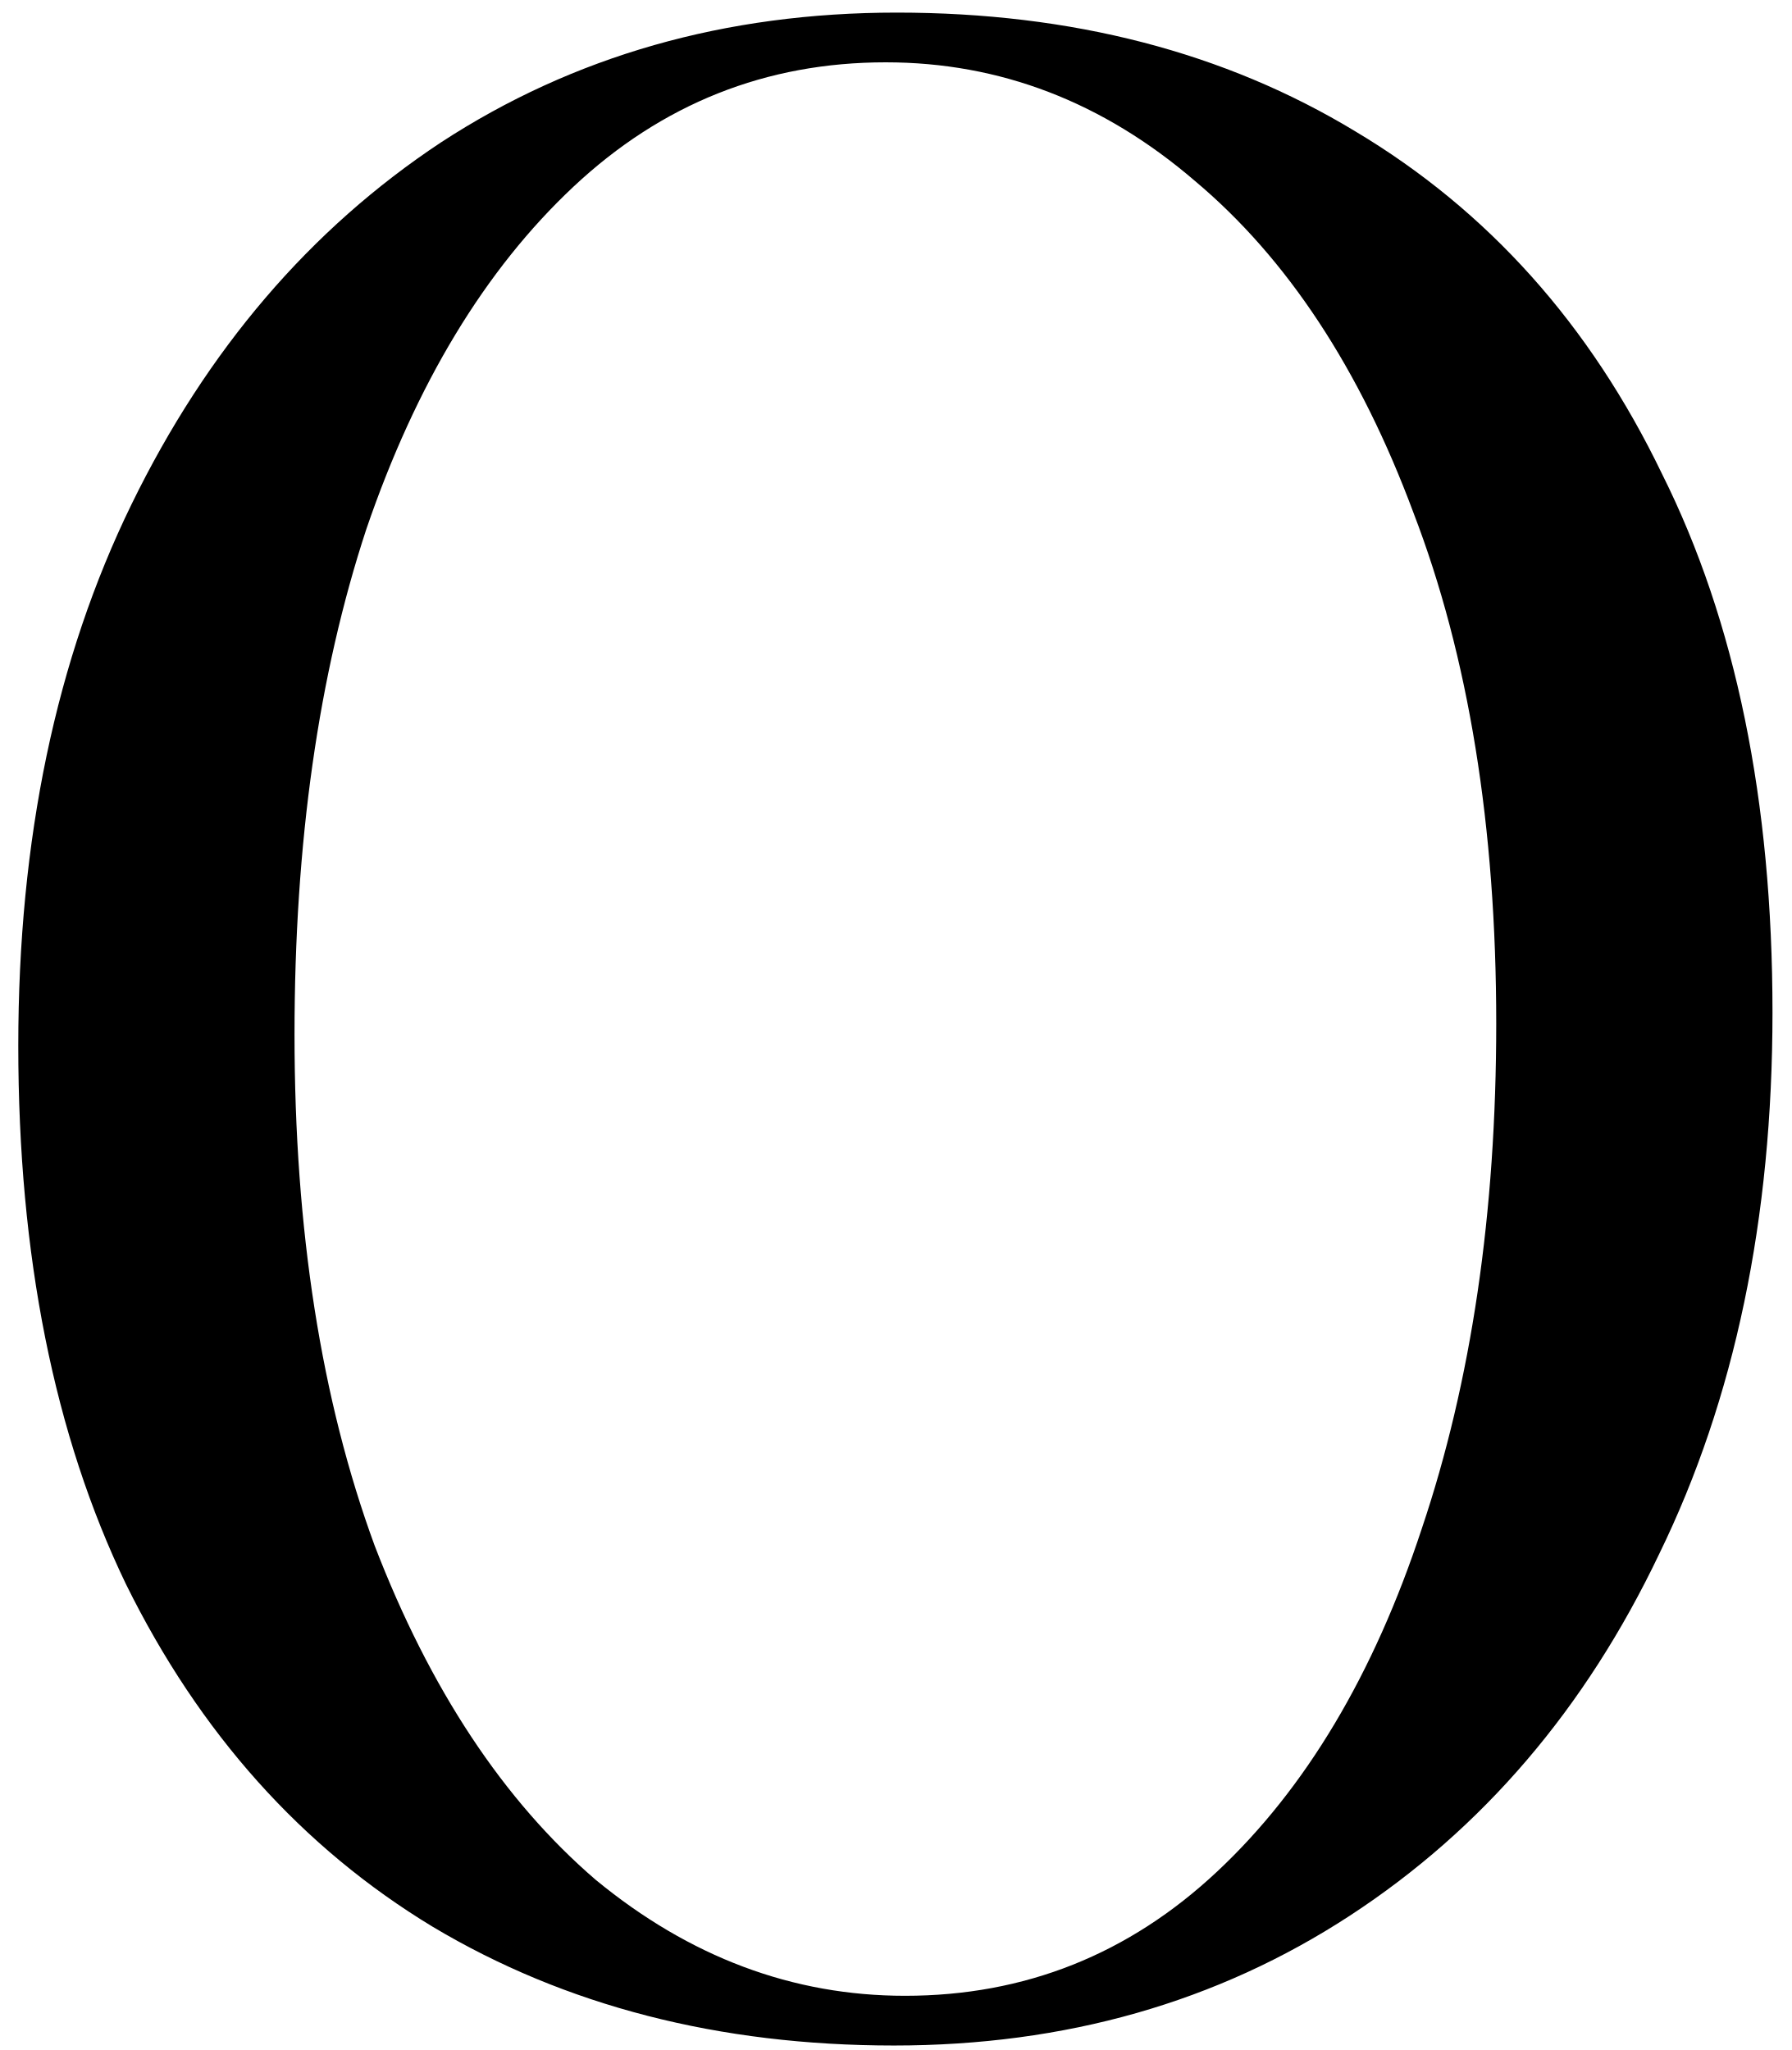
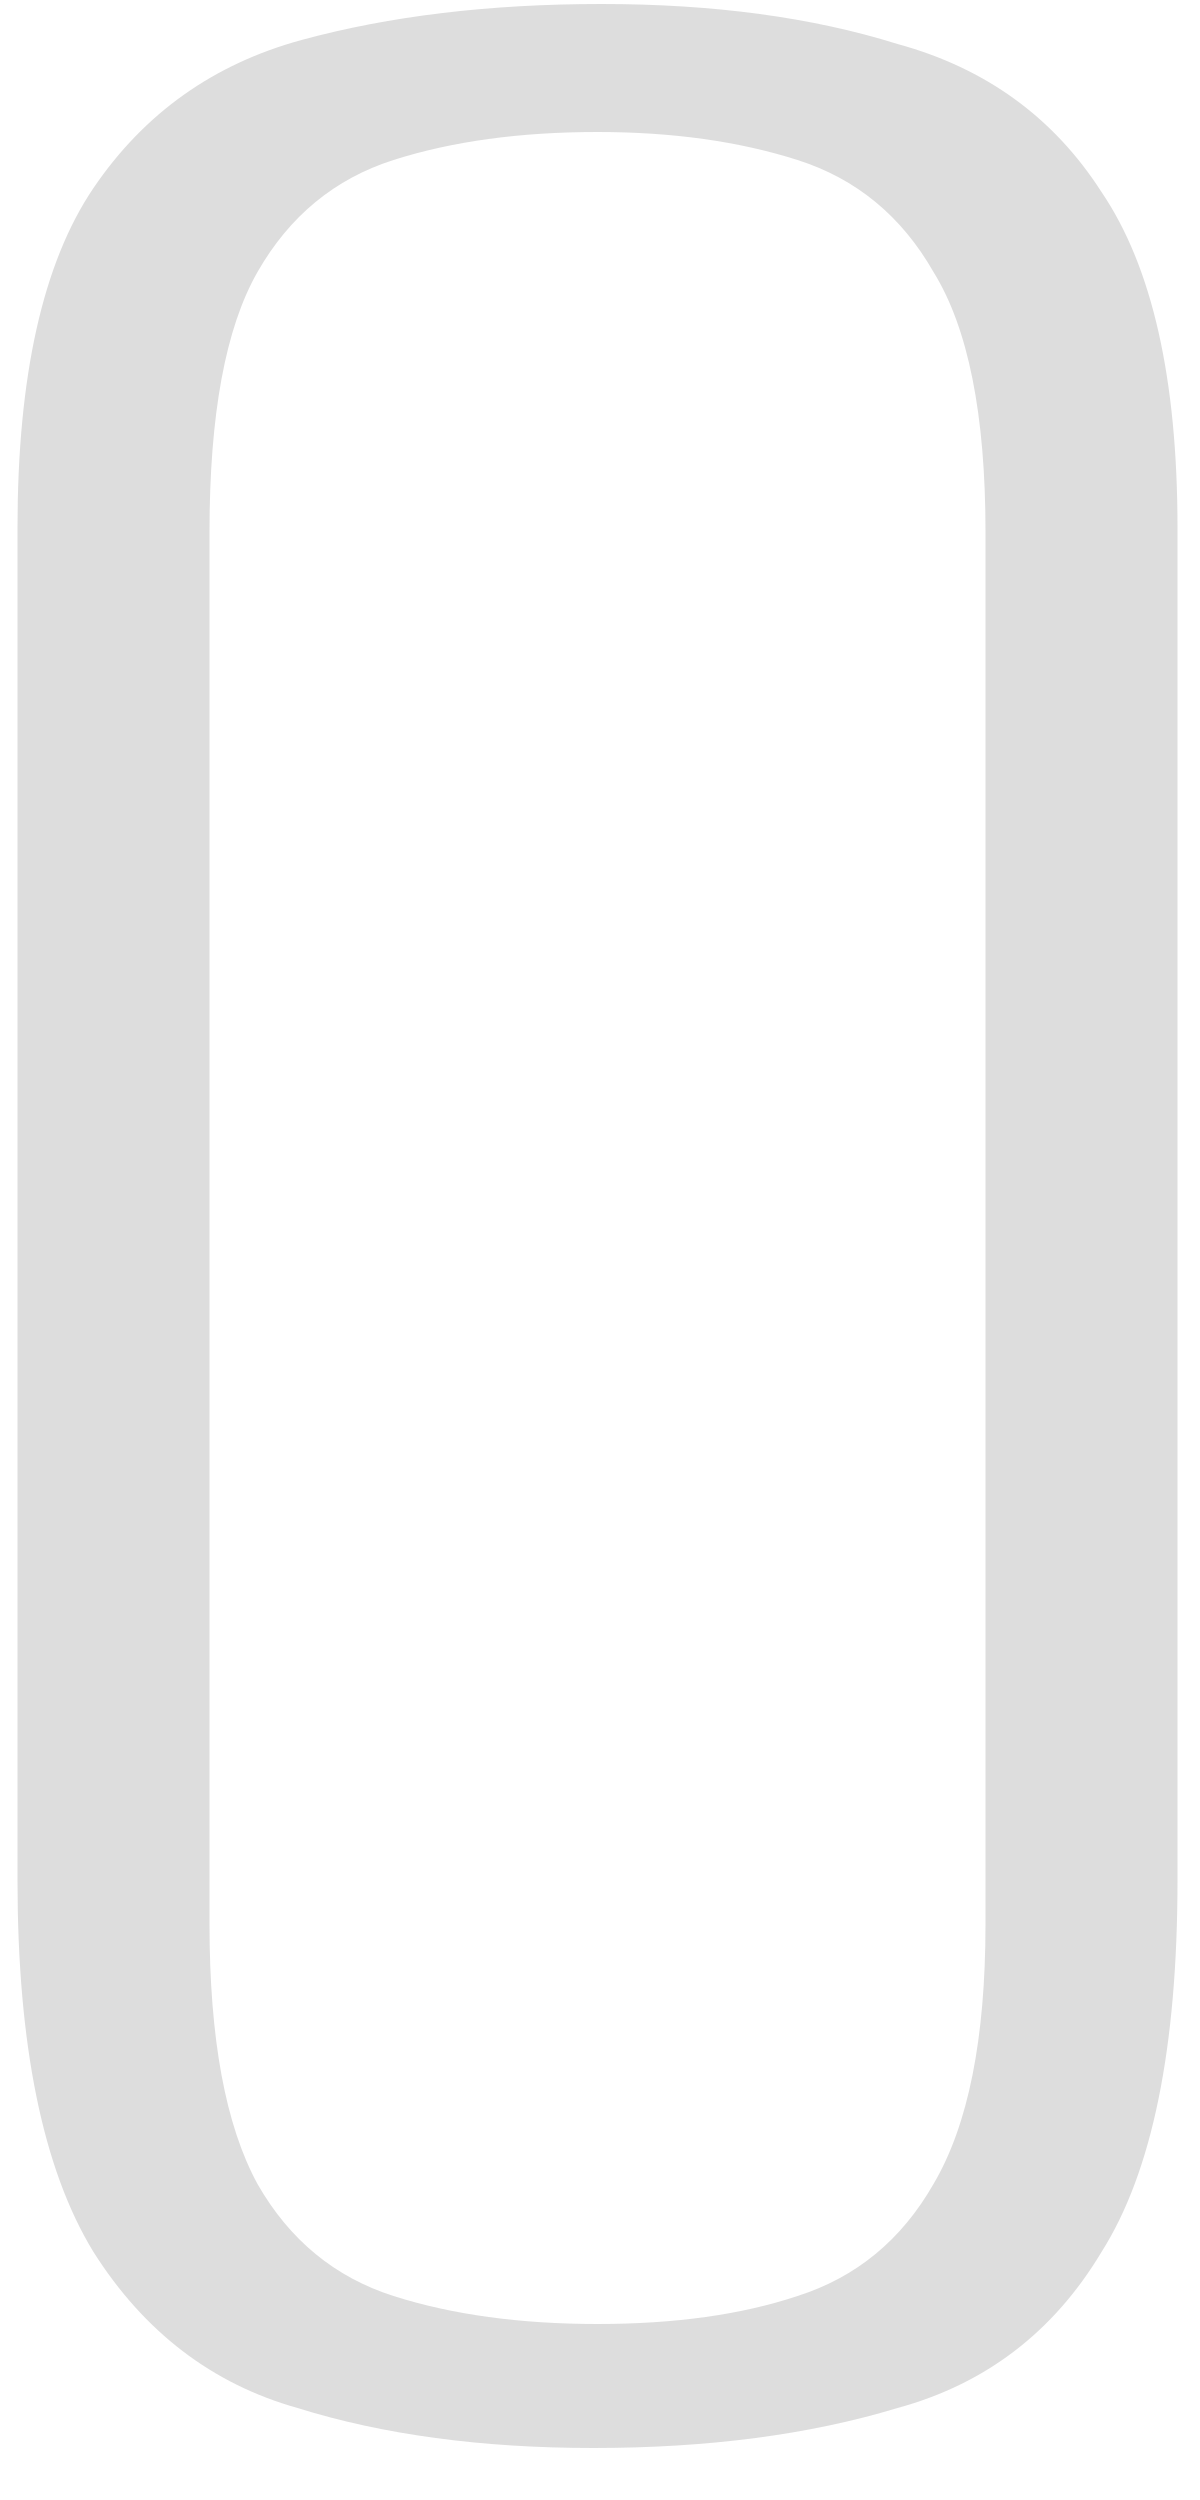
- <svg xmlns="http://www.w3.org/2000/svg" width="83" height="95" viewBox="0 0 83 95" fill="none">
-   <path d="M41.55 0.584C49.657 0.584 56.74 2.419 62.798 6.088C68.942 9.757 73.678 15.048 77.007 21.96C80.42 28.787 82.126 37.107 82.126 46.92C82.126 56.477 80.377 64.84 76.879 72.008C73.465 79.176 68.686 84.765 62.542 88.776C56.398 92.787 49.358 94.792 41.422 94.792C33.316 94.792 26.191 92.957 20.047 89.288C13.988 85.619 9.252 80.328 5.838 73.416C2.51 66.504 0.847 58.184 0.847 48.456C0.847 38.899 2.596 30.536 6.095 23.368C9.593 16.2 14.372 10.611 20.43 6.6C26.575 2.589 33.614 0.584 41.55 0.584ZM41.038 2.888C35.492 2.888 30.671 4.808 26.575 8.648C22.479 12.488 19.279 17.779 16.974 24.52C14.756 31.261 13.646 39.069 13.646 47.944C13.646 56.989 14.884 64.883 17.358 71.624C19.919 78.28 23.332 83.443 27.599 87.112C31.951 90.696 36.729 92.488 41.934 92.488C47.481 92.488 52.303 90.568 56.398 86.728C60.495 82.888 63.652 77.597 65.871 70.856C68.174 64.029 69.326 56.221 69.326 47.432C69.326 38.301 68.046 30.408 65.487 23.752C63.012 17.096 59.641 11.976 55.374 8.392C51.108 4.723 46.329 2.888 41.038 2.888Z" fill="black" />
+ <svg xmlns="http://www.w3.org/2000/svg" width="12" height="25" viewBox="0 0 12 25" fill="none">
+   <path d="M5.935 24.48C4.815 24.48 3.829 24.347 2.975 24.08C2.122 23.84 1.442 23.32 0.935 22.52C0.429 21.693 0.175 20.453 0.175 18.8V5.28C0.175 3.76 0.429 2.627 0.935 1.88C1.442 1.133 2.135 0.64 3.015 0.4C3.895 0.16 4.895 0.04 6.015 0.04C7.135 0.04 8.122 0.173 8.975 0.44C9.855 0.68 10.536 1.173 11.015 1.92C11.522 2.667 11.775 3.787 11.775 5.28V18.8C11.775 20.48 11.522 21.72 11.015 22.52C10.536 23.32 9.855 23.84 8.975 24.08C8.095 24.347 7.082 24.48 5.935 24.48ZM5.975 23.24C6.749 23.24 7.415 23.147 7.975 22.96C8.562 22.773 9.015 22.4 9.335 21.84C9.682 21.253 9.855 20.387 9.855 19.24V5.32C9.855 4.147 9.682 3.28 9.335 2.72C9.015 2.16 8.562 1.787 7.975 1.6C7.389 1.413 6.722 1.32 5.975 1.32C5.202 1.32 4.522 1.413 3.935 1.6C3.349 1.787 2.895 2.16 2.575 2.72C2.255 3.28 2.095 4.147 2.095 5.32V19.24C2.095 20.387 2.255 21.253 2.575 21.84C2.895 22.4 3.349 22.773 3.935 22.96C4.522 23.147 5.202 23.24 5.975 23.24Z" fill="#DDDDDD" />
</svg>
